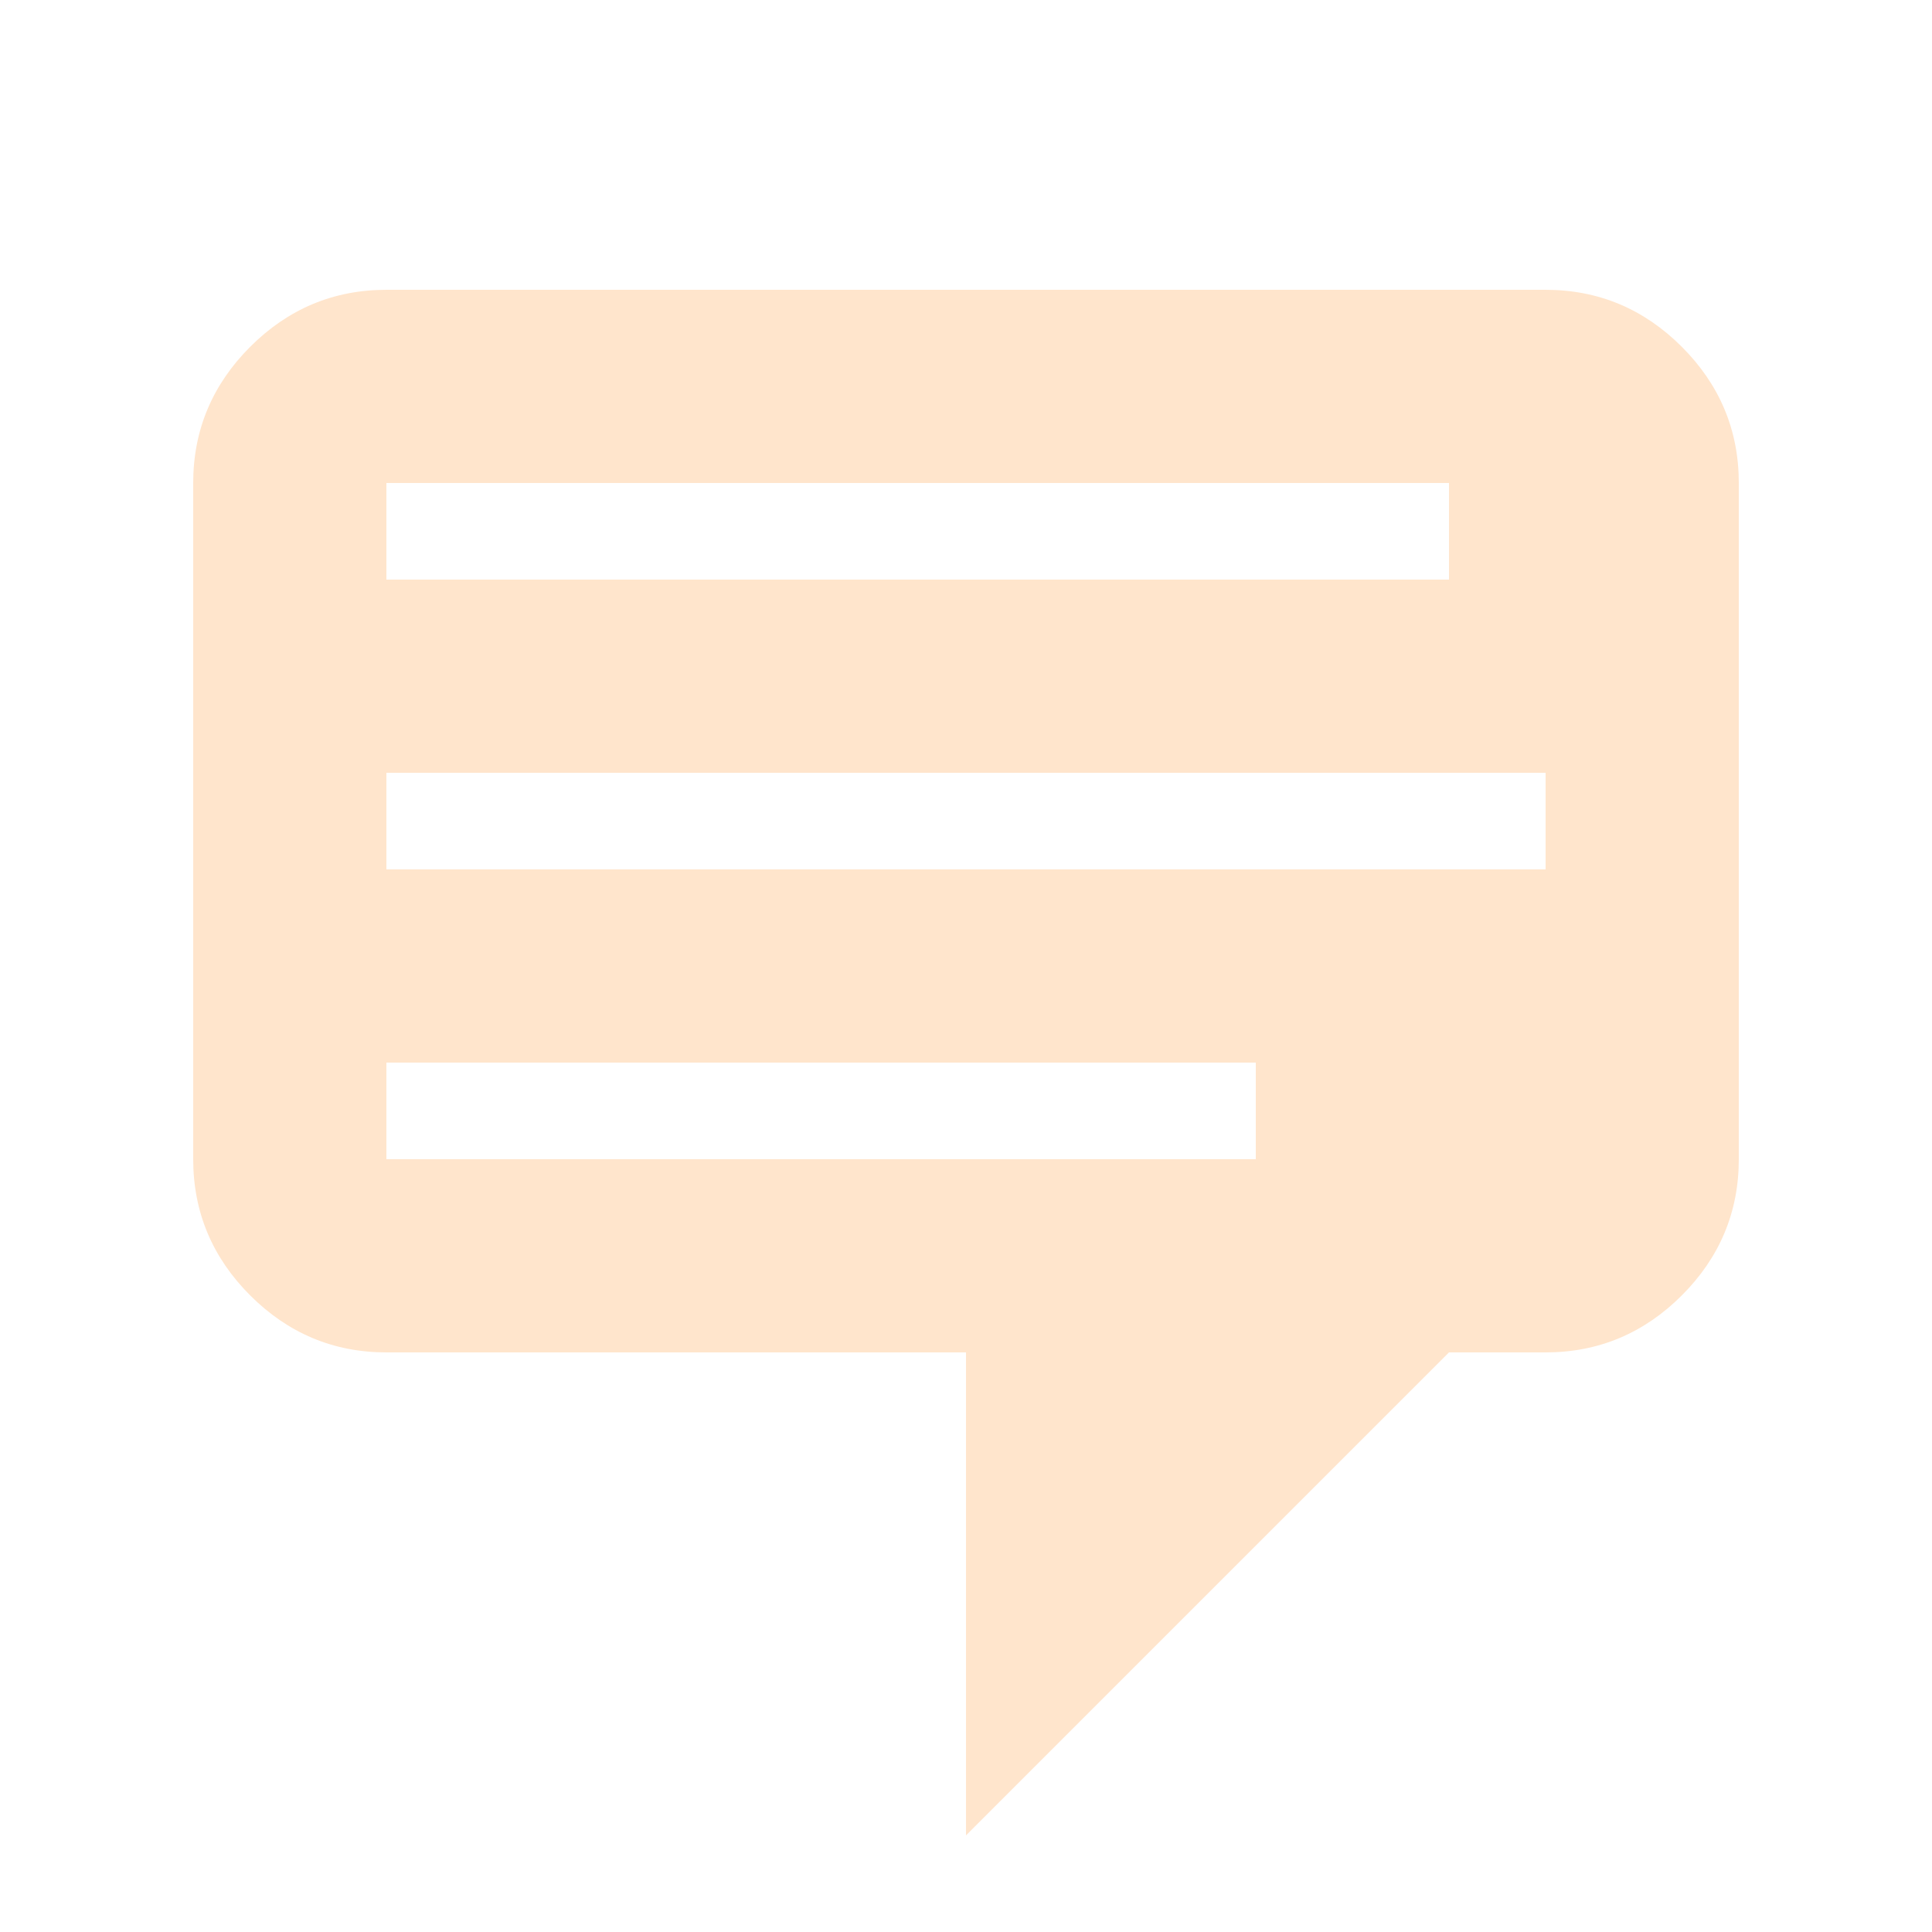
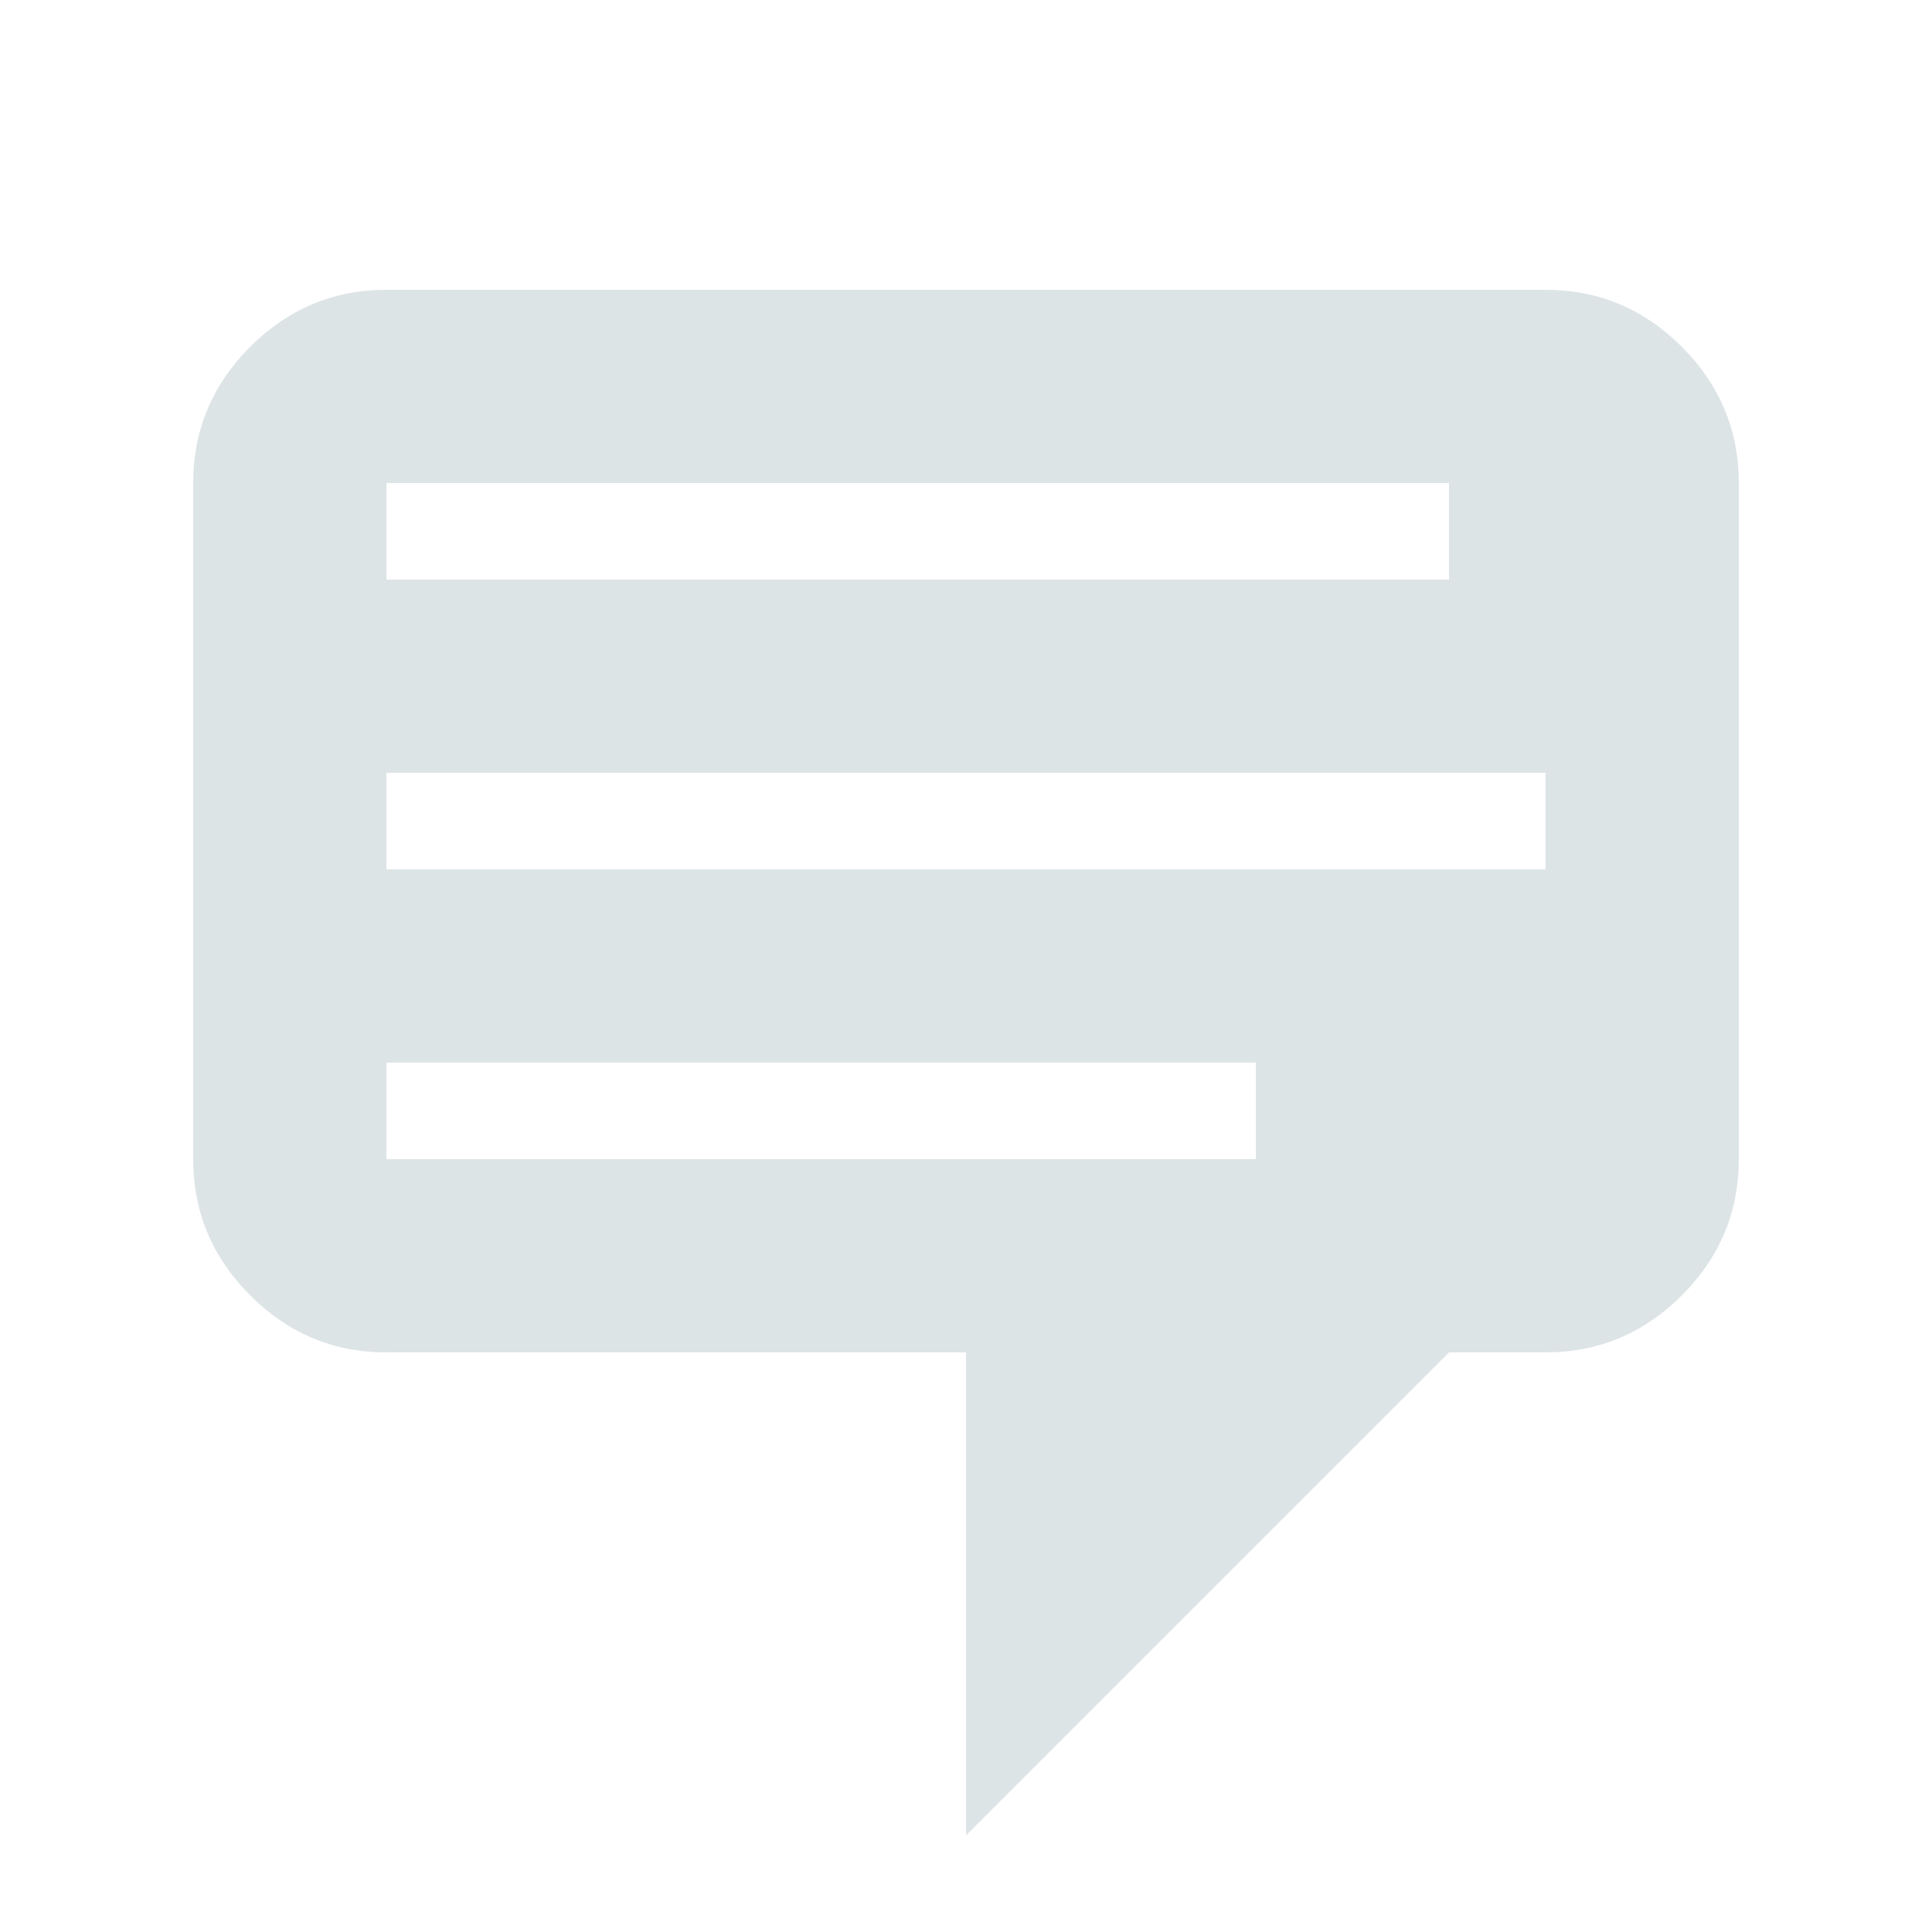
<svg xmlns="http://www.w3.org/2000/svg" viewBox="0 0 20 20">
  <path d="m0 0h20v20h-20z" fill="transparent" />
-   <path d="m4 3h12c.55 0 1.02.2 1.41.59s.59.86.59 1.41v7c0 .55-.2 1.02-.59 1.41s-.86.59-1.41.59h-1l-5 5v-5h-6c-.55 0-1.02-.2-1.41-.59s-.59-.86-.59-1.41v-7c0-.55.2-1.02.59-1.41s.86-.59 1.41-.59zm11 2h-11v1h11zm1 3h-12v1h12zm-3 3h-9v1h9z" fill="#ffe5cc" />
+   <path d="m4 3h12c.55 0 1.02.2 1.41.59s.59.86.59 1.41v7c0 .55-.2 1.02-.59 1.41s-.86.59-1.41.59h-1l-5 5v-5h-6c-.55 0-1.02-.2-1.41-.59s-.59-.86-.59-1.41v-7c0-.55.2-1.02.59-1.41s.86-.59 1.41-.59zm11 2h-11v1h11zm1 3h-12v1h12zm-3 3h-9v1h9z" fill="#dde4e6" />
</svg>
